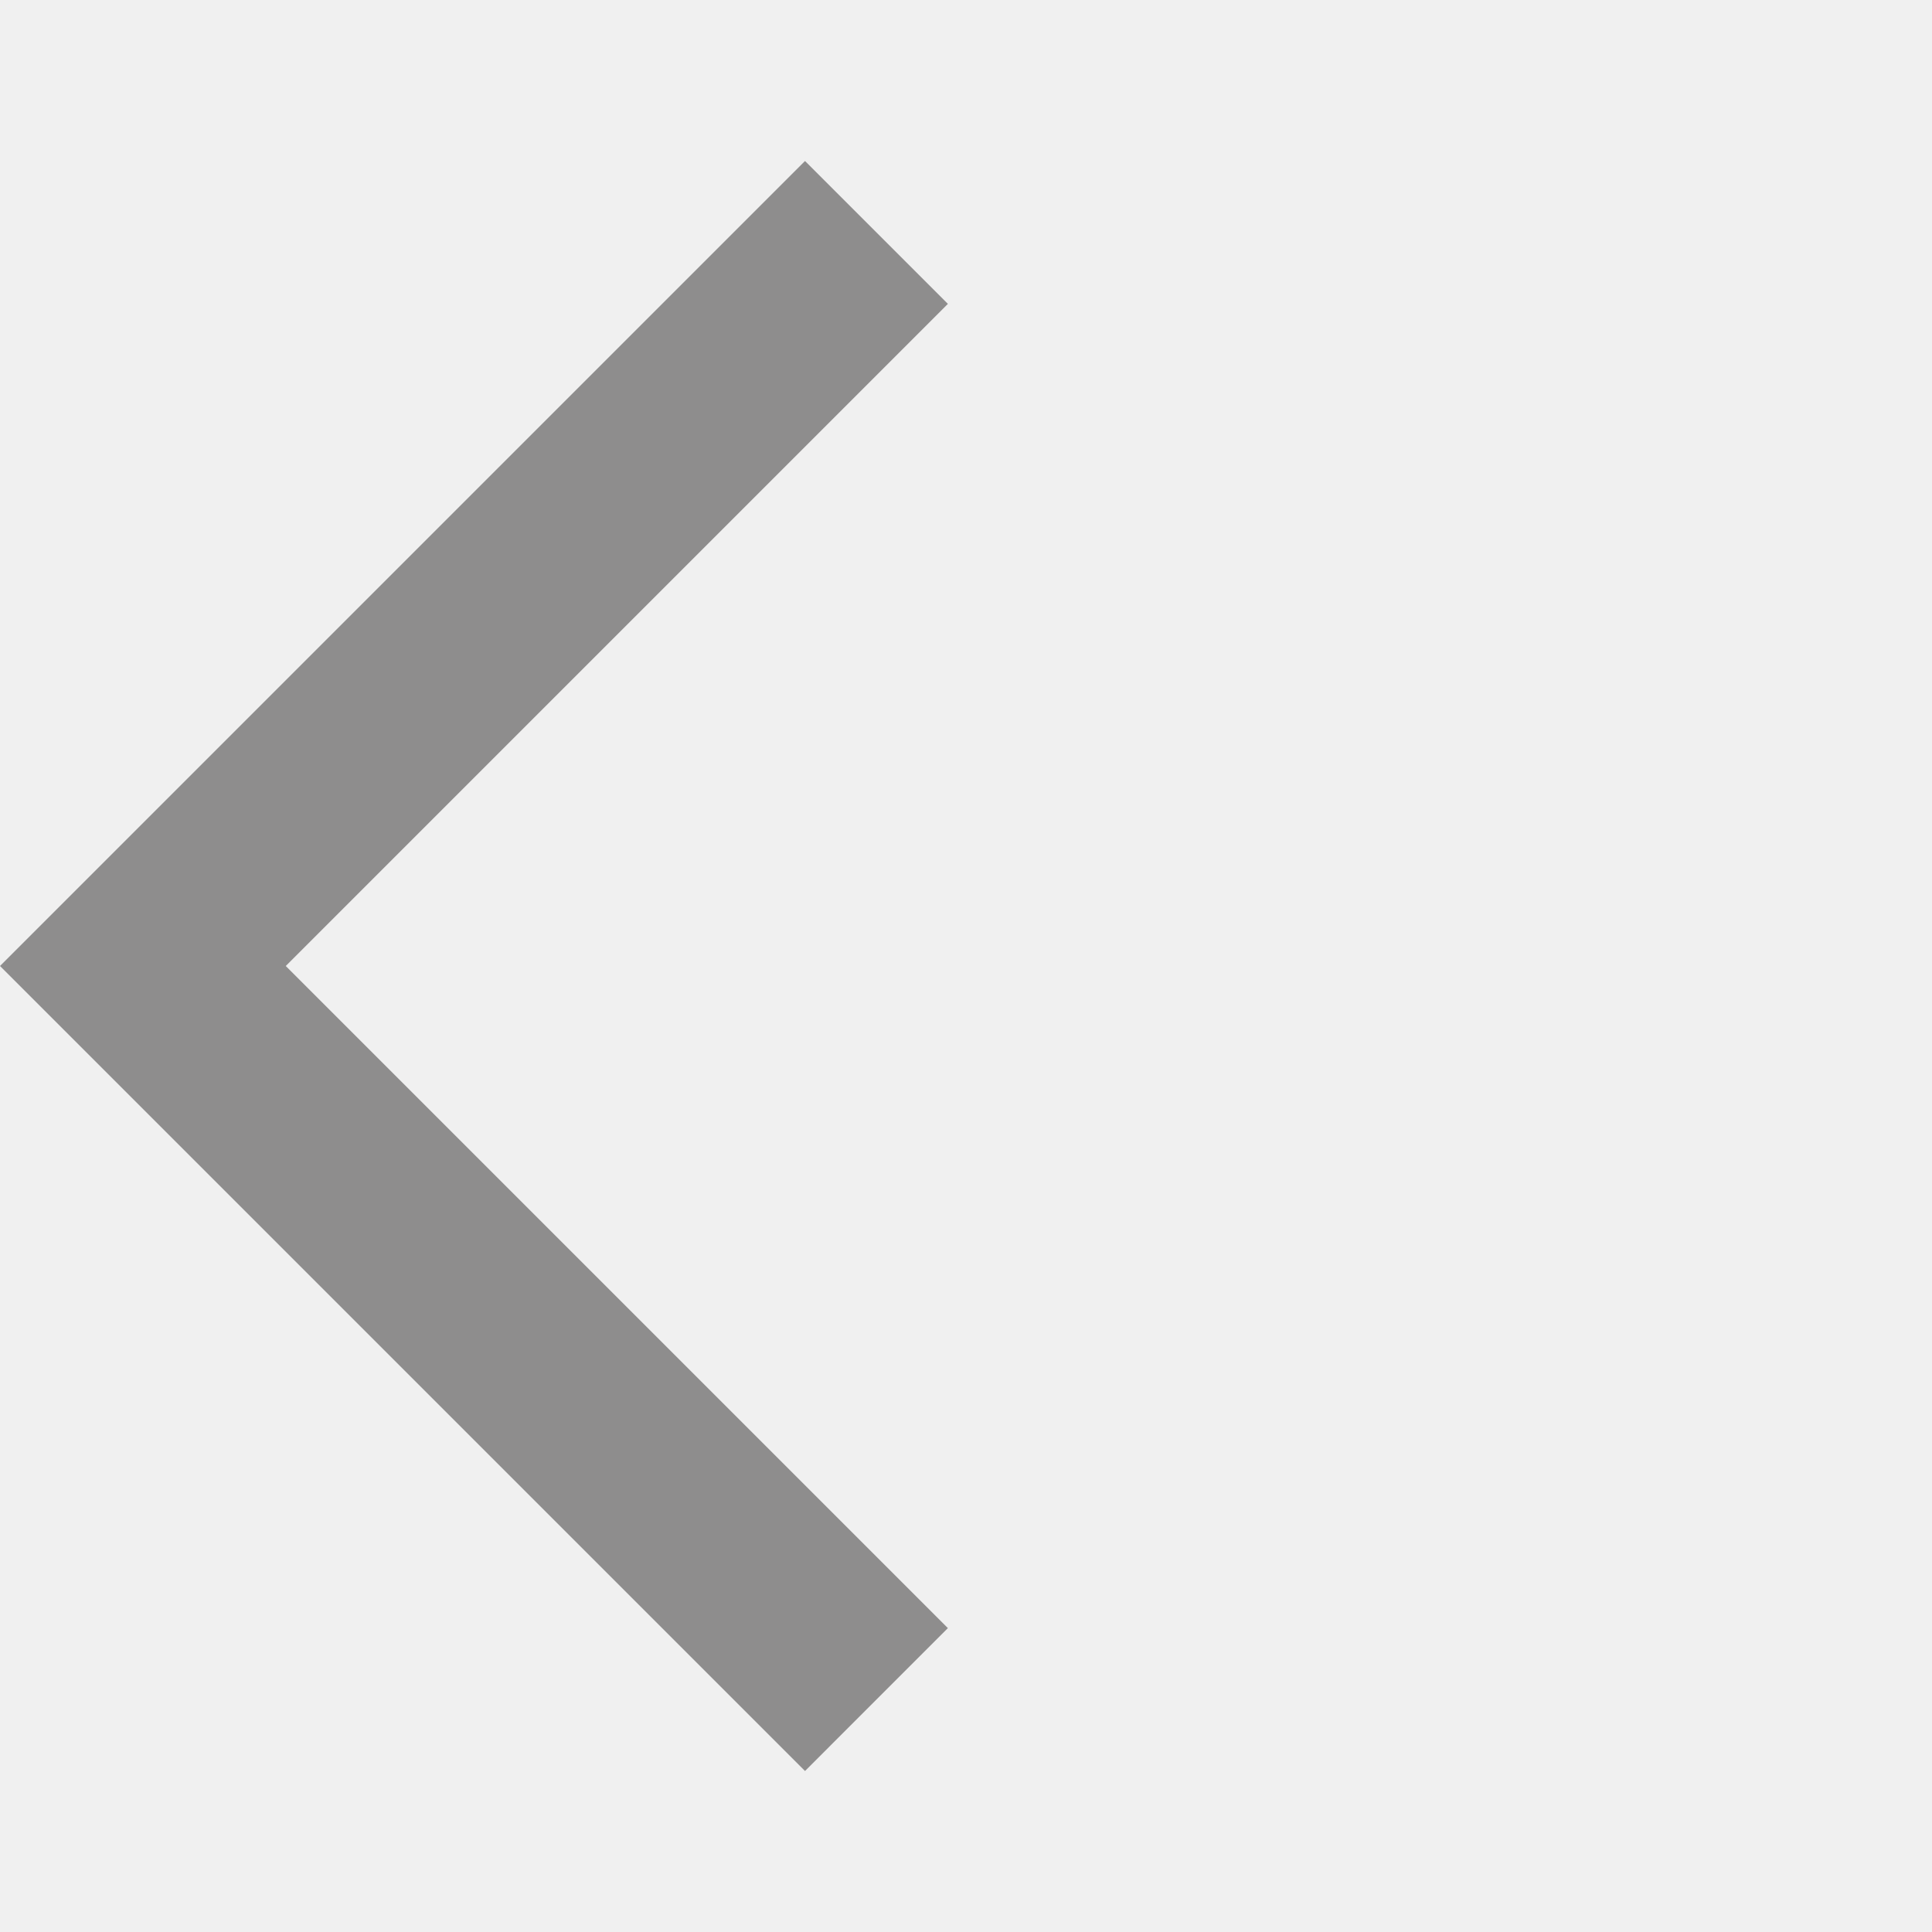
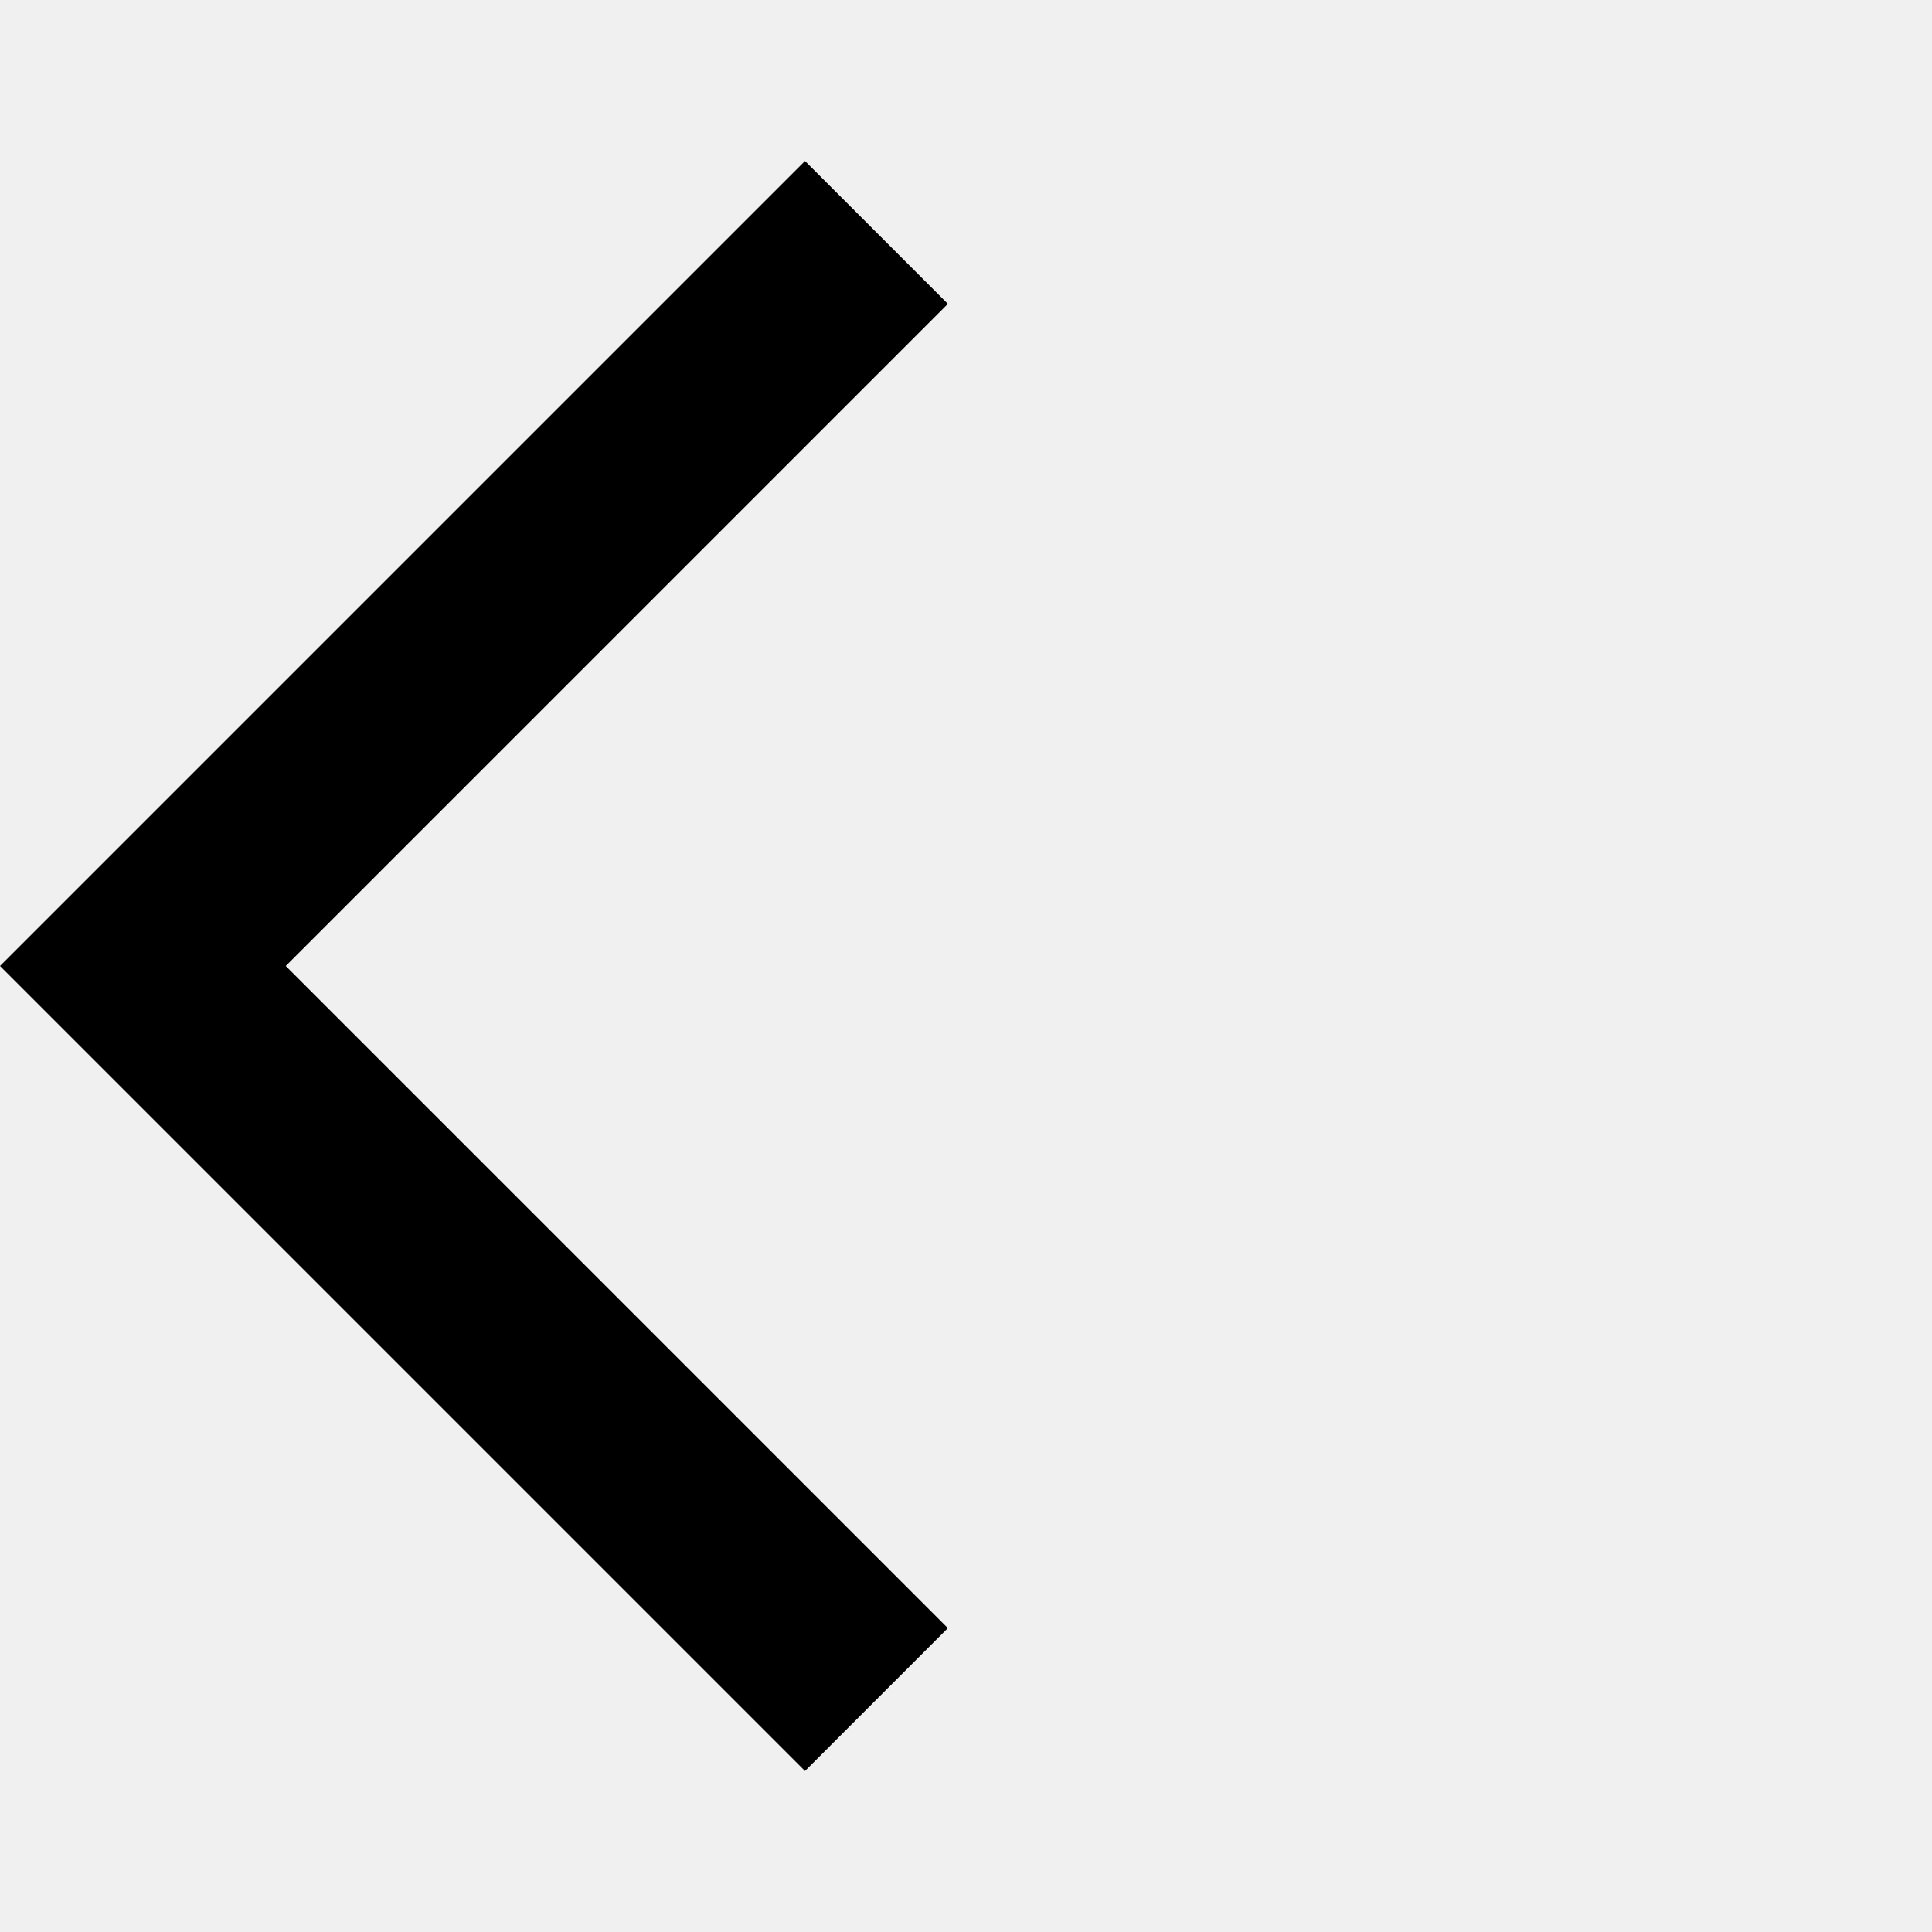
- <svg xmlns="http://www.w3.org/2000/svg" width="24" height="24" viewBox="0 0 24 24" fill="none">
+ <svg xmlns="http://www.w3.org/2000/svg" width="24" height="24" viewBox="0 0 24 24" fill="currentColor">
  <g clip-path="url(#clip0_2391_2945)">
-     <path d="M10 22L0 12L10 2L11.775 3.775L3.55 12L11.775 20.225L10 22Z" fill="#8E8D8D" />
+     <path d="M10 22L0 12L10 2L11.775 3.775L3.55 12L11.775 20.225L10 22Z" fill="currentColor" />
  </g>
  <defs>
    <clipPath id="clip0_2391_2945">
      <rect width="24" height="24" fill="white" />
    </clipPath>
  </defs>
</svg>
